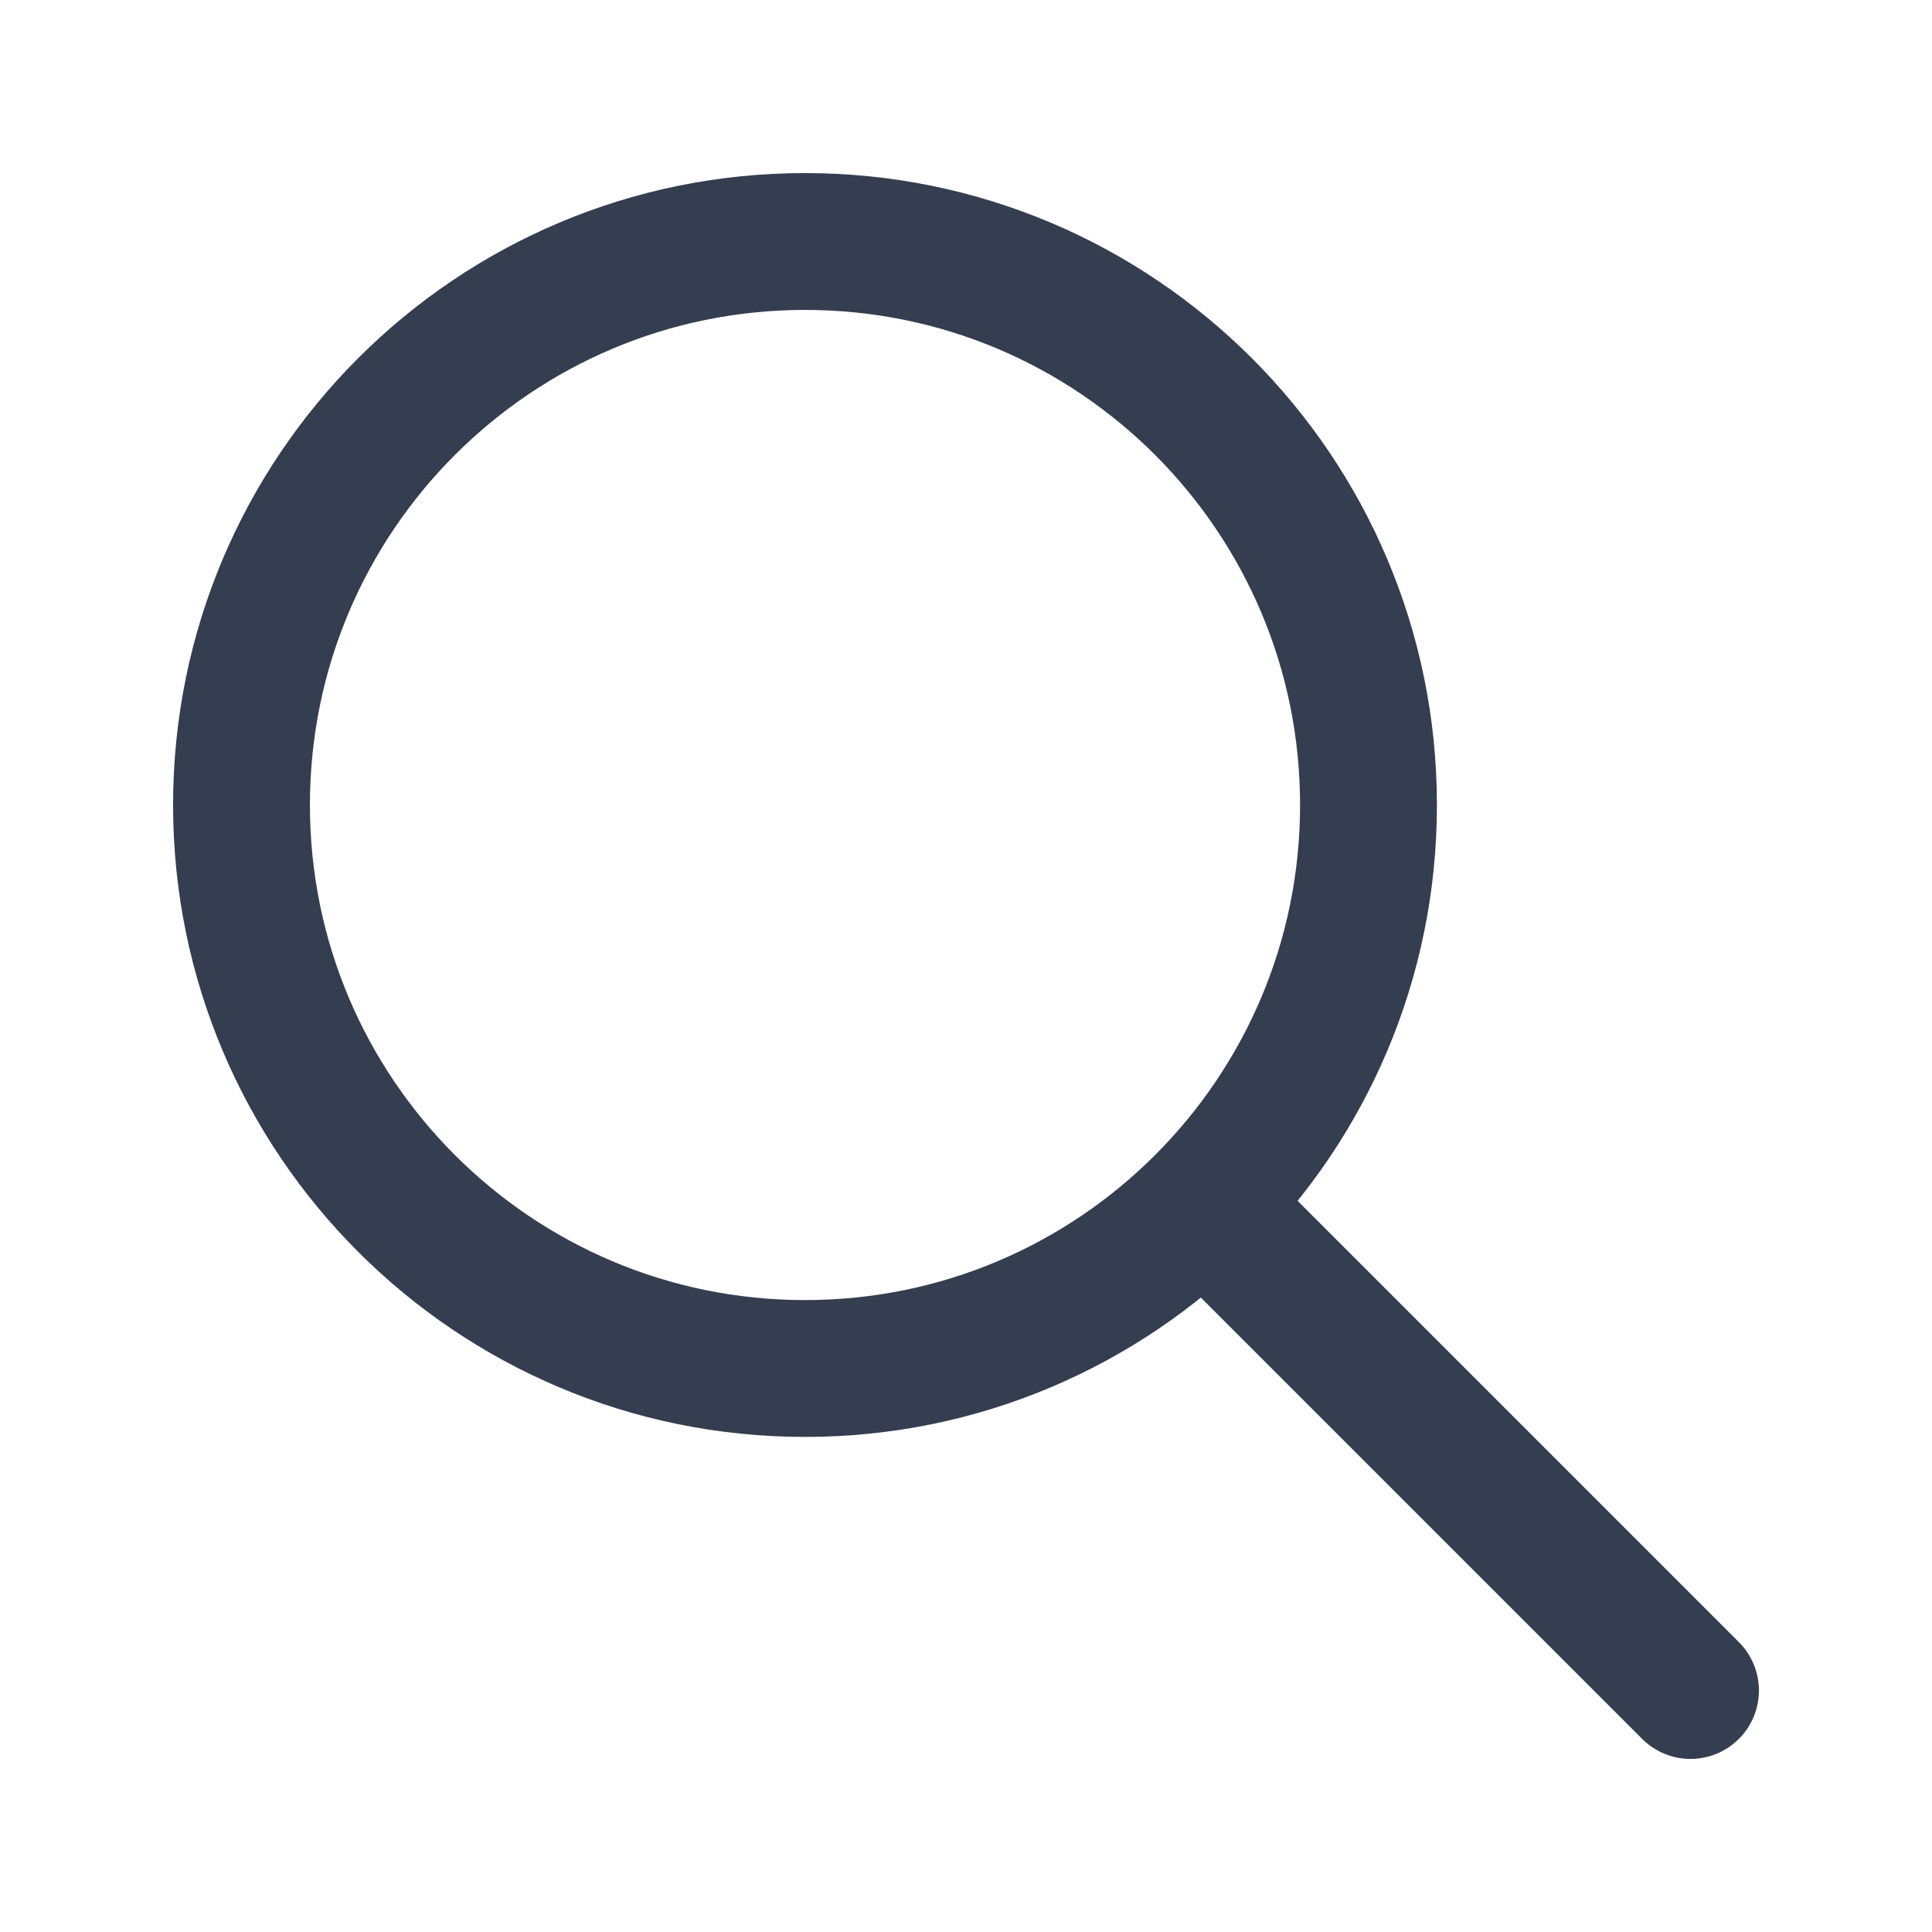
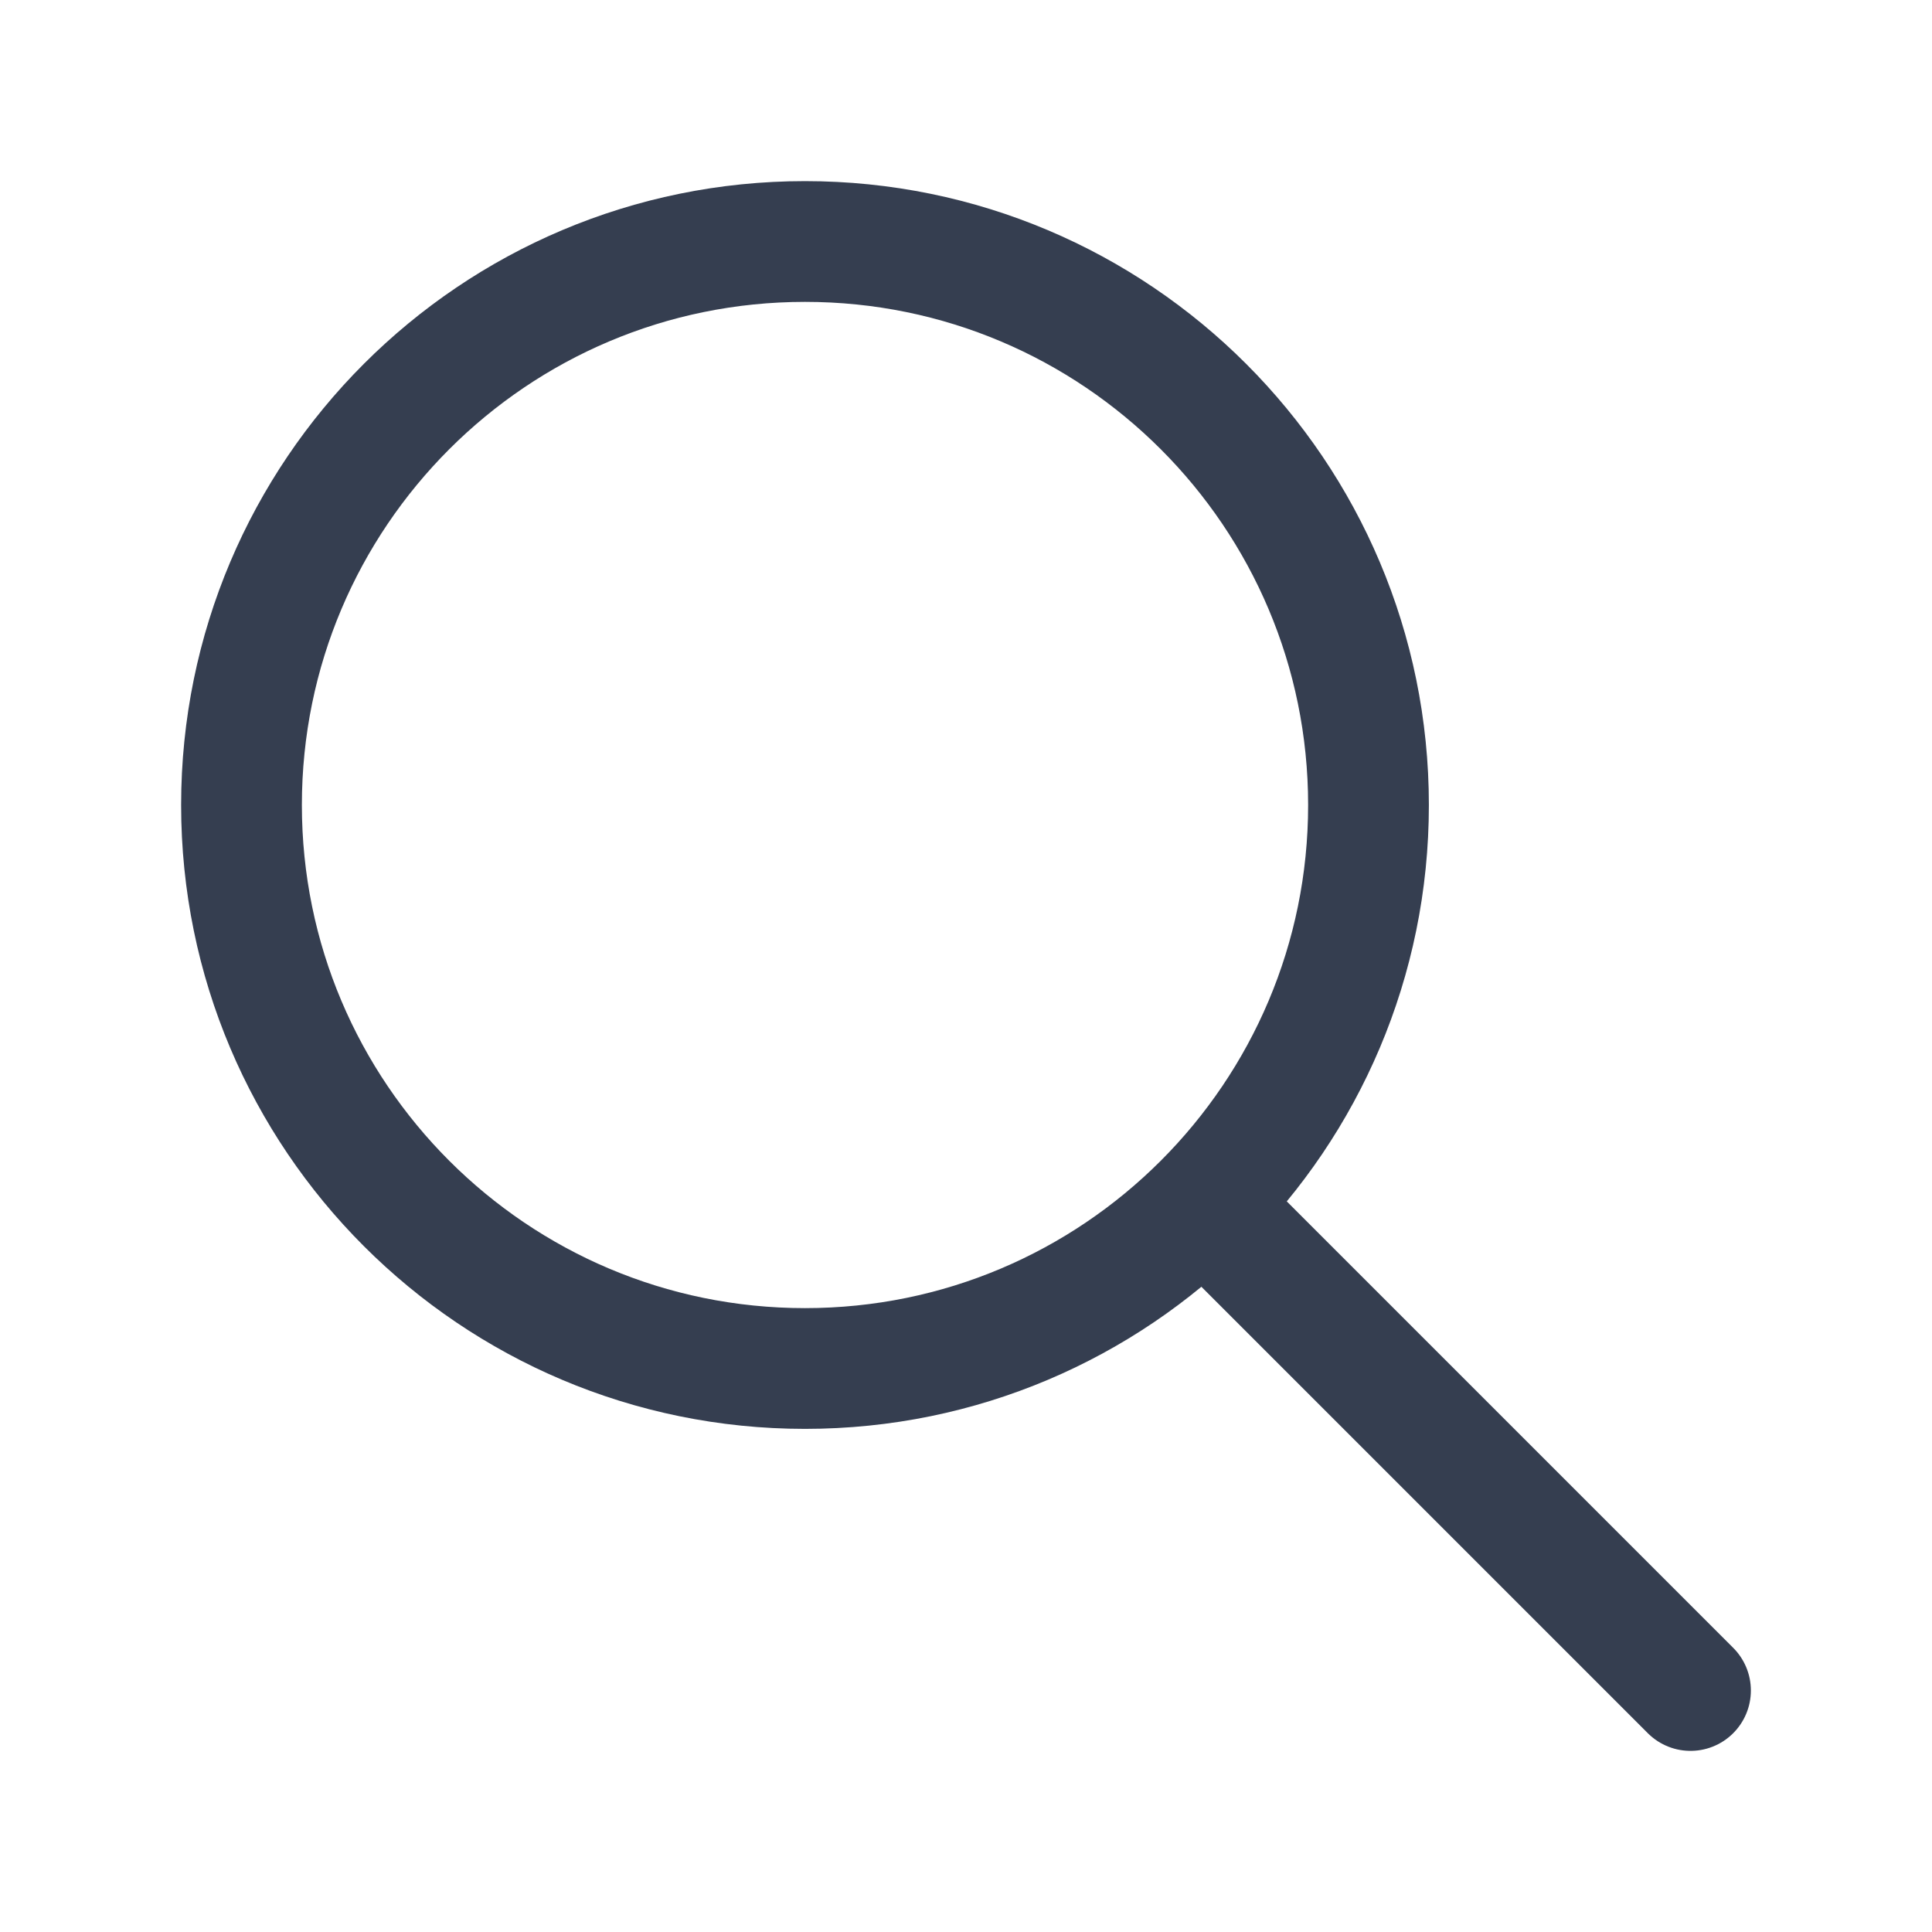
<svg xmlns="http://www.w3.org/2000/svg" width="24" height="24" viewBox="0 0 24 24" fill="none">
-   <path d="M10 17C13.866 17 17 13.866 17 10C17 6.134 13.866 3 10 3C6.134 3 3 6.134 3 10C3 13.866 6.134 17 10 17Z" stroke="#353E50" stroke-width="1.7" stroke-linecap="round" stroke-linejoin="round" />
-   <path d="M15 15L21 21" stroke="#353E50" stroke-width="1.7" stroke-linecap="round" stroke-linejoin="round" />
+   <path d="M10 17C13.866 17 17 13.866 17 10C17 6.134 13.866 3 10 3C6.134 3 3 6.134 3 10C3 13.866 6.134 17 10 17Z" stroke="#353E50" stroke-width="1.5" stroke-linecap="round" stroke-linejoin="round" />
+   <path d="M15 15L21 21" stroke="#353E50" stroke-width="1.5" stroke-linecap="round" stroke-linejoin="round" />
</svg>
